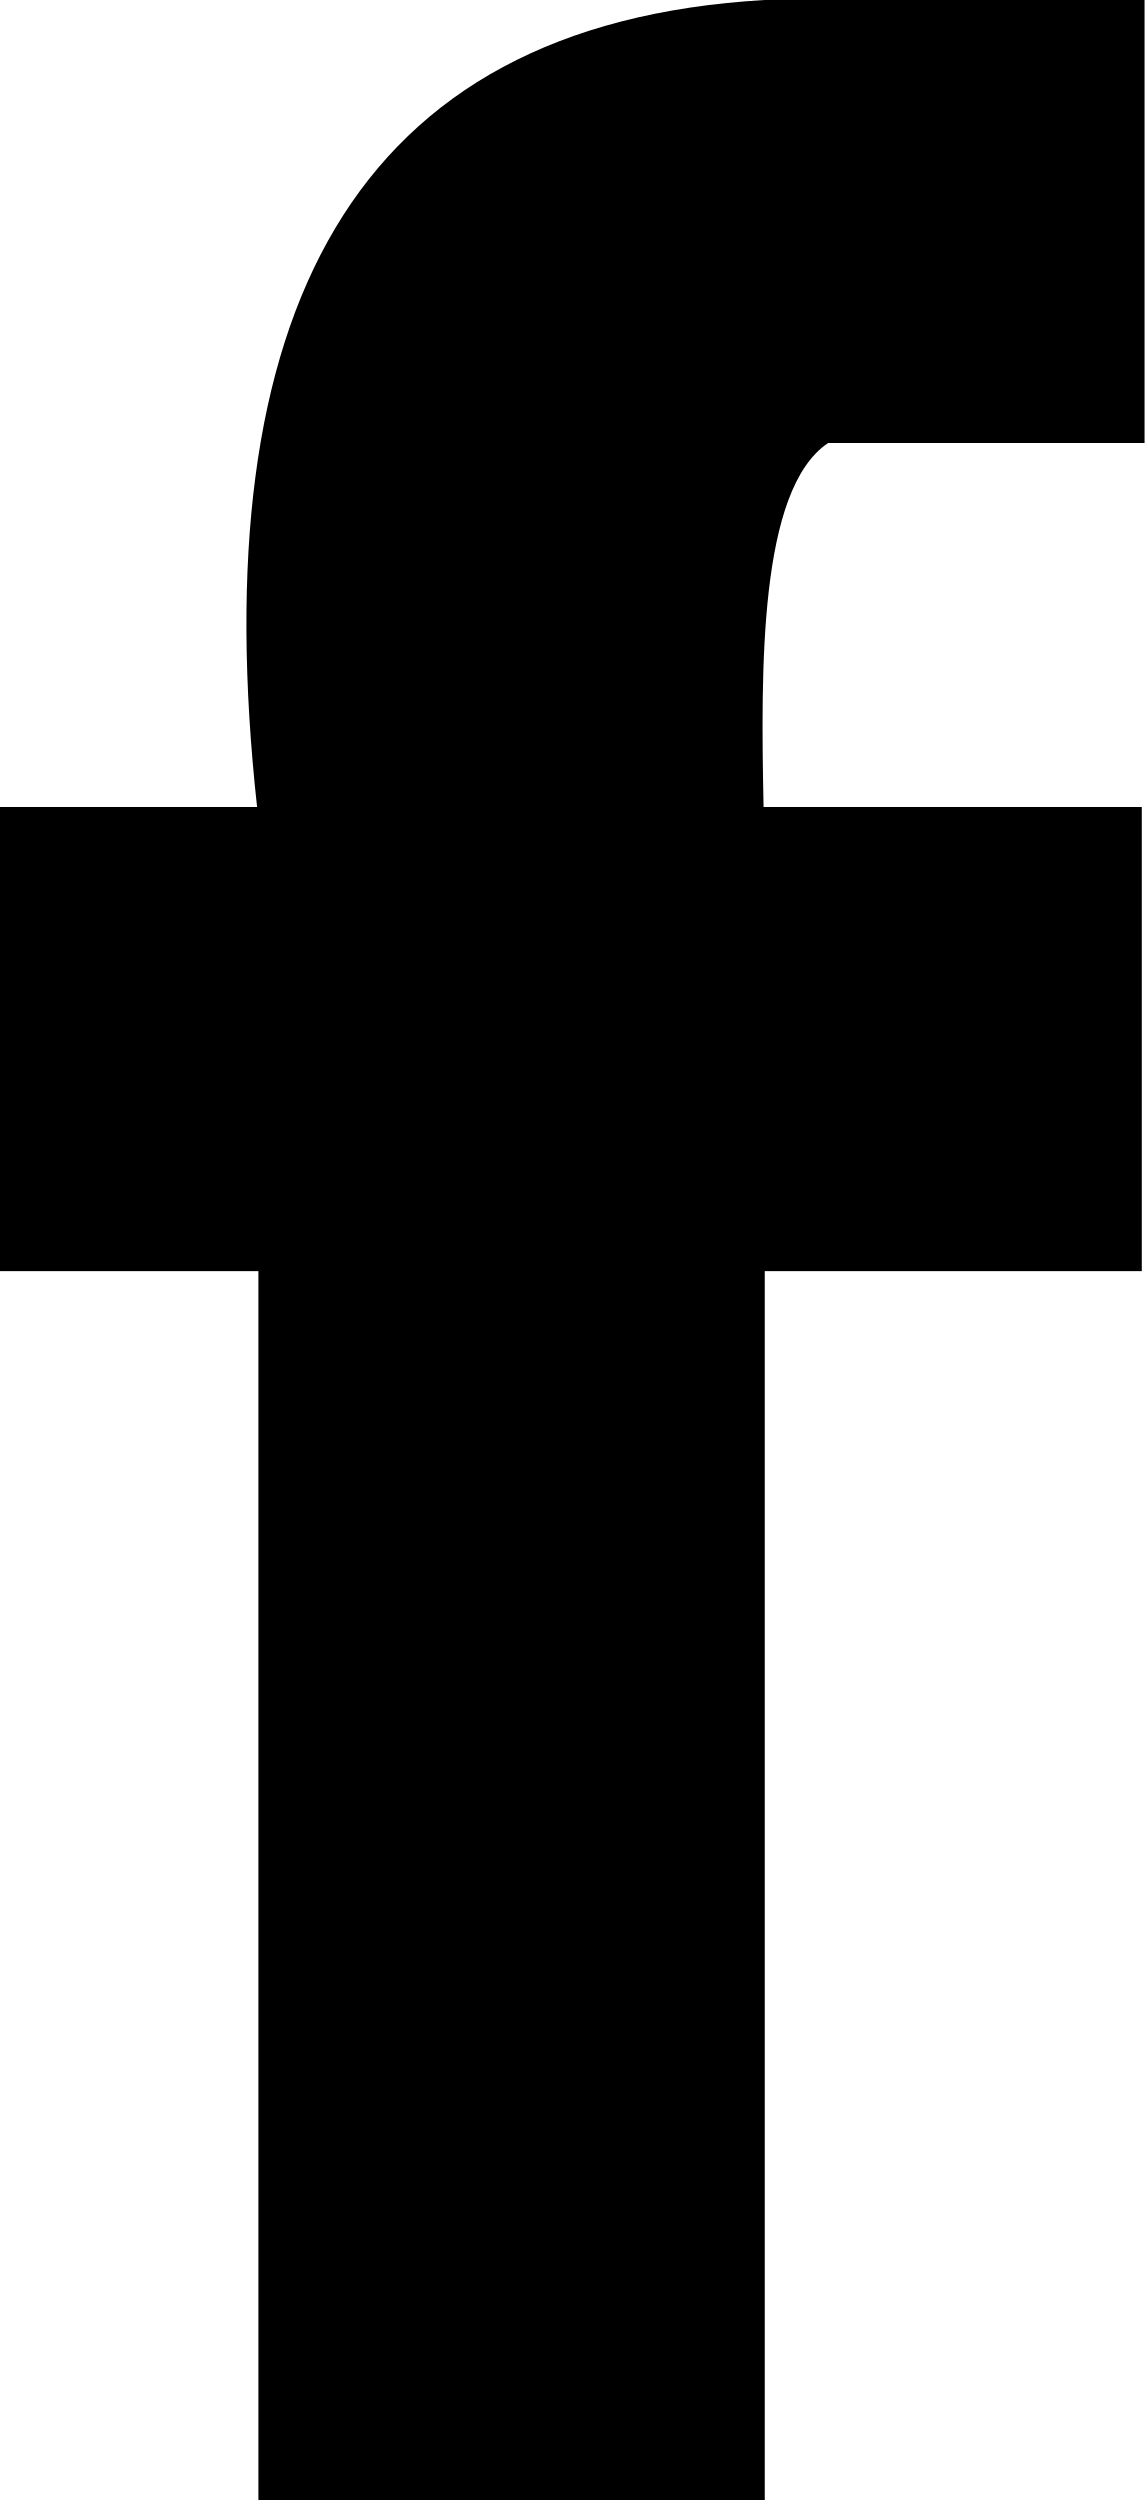
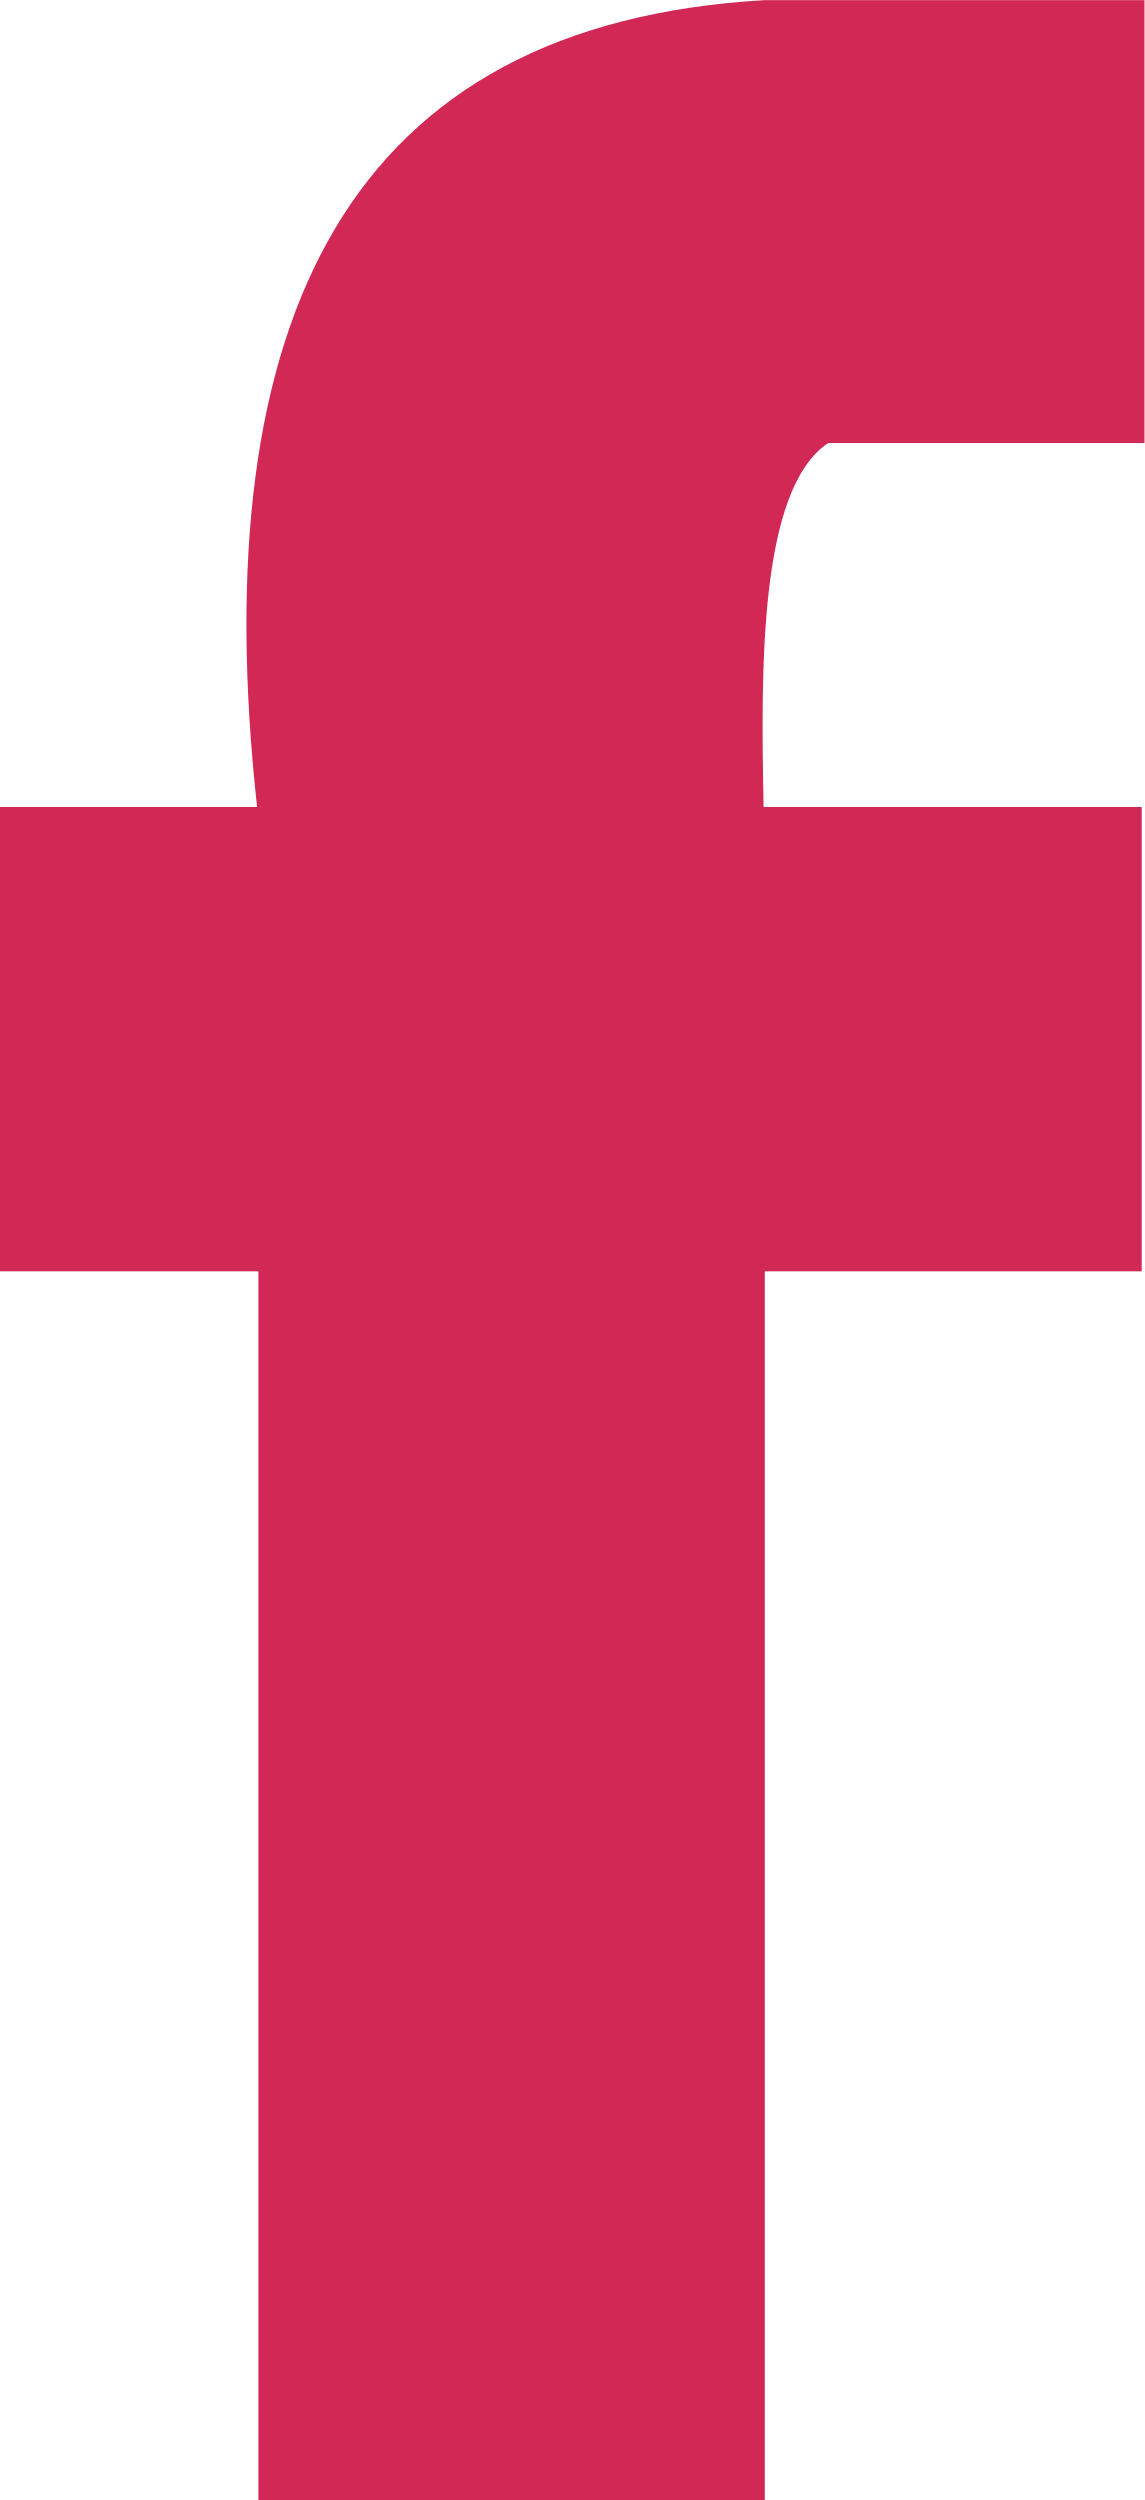
- <svg xmlns="http://www.w3.org/2000/svg" version="1.0" id="Layer_1" x="0px" y="0px" width="8.673px" height="18.944px" viewBox="0 0 8.673 18.944" enable-background="new 0 0 8.673 18.944" xml:space="preserve">
-   <path d="M6.275,3.357c0.799,0,1.599,0,2.398,0c0-1.119,0-2.238,0-3.357c-0.959,0-1.92,0-2.878,0C2.656,0.181,1.54,2.387,1.948,6.115  H0v3.517h1.958c0,3.104,0,6.208,0,9.312c1.279,0,2.558,0,3.837,0c0-3.104,0-6.208,0-9.312h2.857V6.115H5.786  C5.765,5.07,5.75,3.709,6.275,3.357z" />
+ <svg xmlns="http://www.w3.org/2000/svg" version="1.1" id="Layer_1" x="0px" y="0px" width="8.672px" height="18.943px" viewBox="0 0 8.672 18.943" enable-background="new 0 0 8.672 18.943" xml:space="preserve">
+   <path fill="#D22856" d="M6.275,3.357c0.8,0,1.599,0,2.397,0c0-1.119,0-2.237,0-3.356c-0.959,0-1.92,0-2.877,0  C2.656,0.181,1.54,2.387,1.948,6.115H0v3.518h1.958c0,3.104,0,6.208,0,9.312c1.279,0,2.558,0,3.837,0c0-3.104,0-6.208,0-9.312h2.856  V6.115H5.786C5.765,5.07,5.75,3.709,6.275,3.357z" />
</svg>
